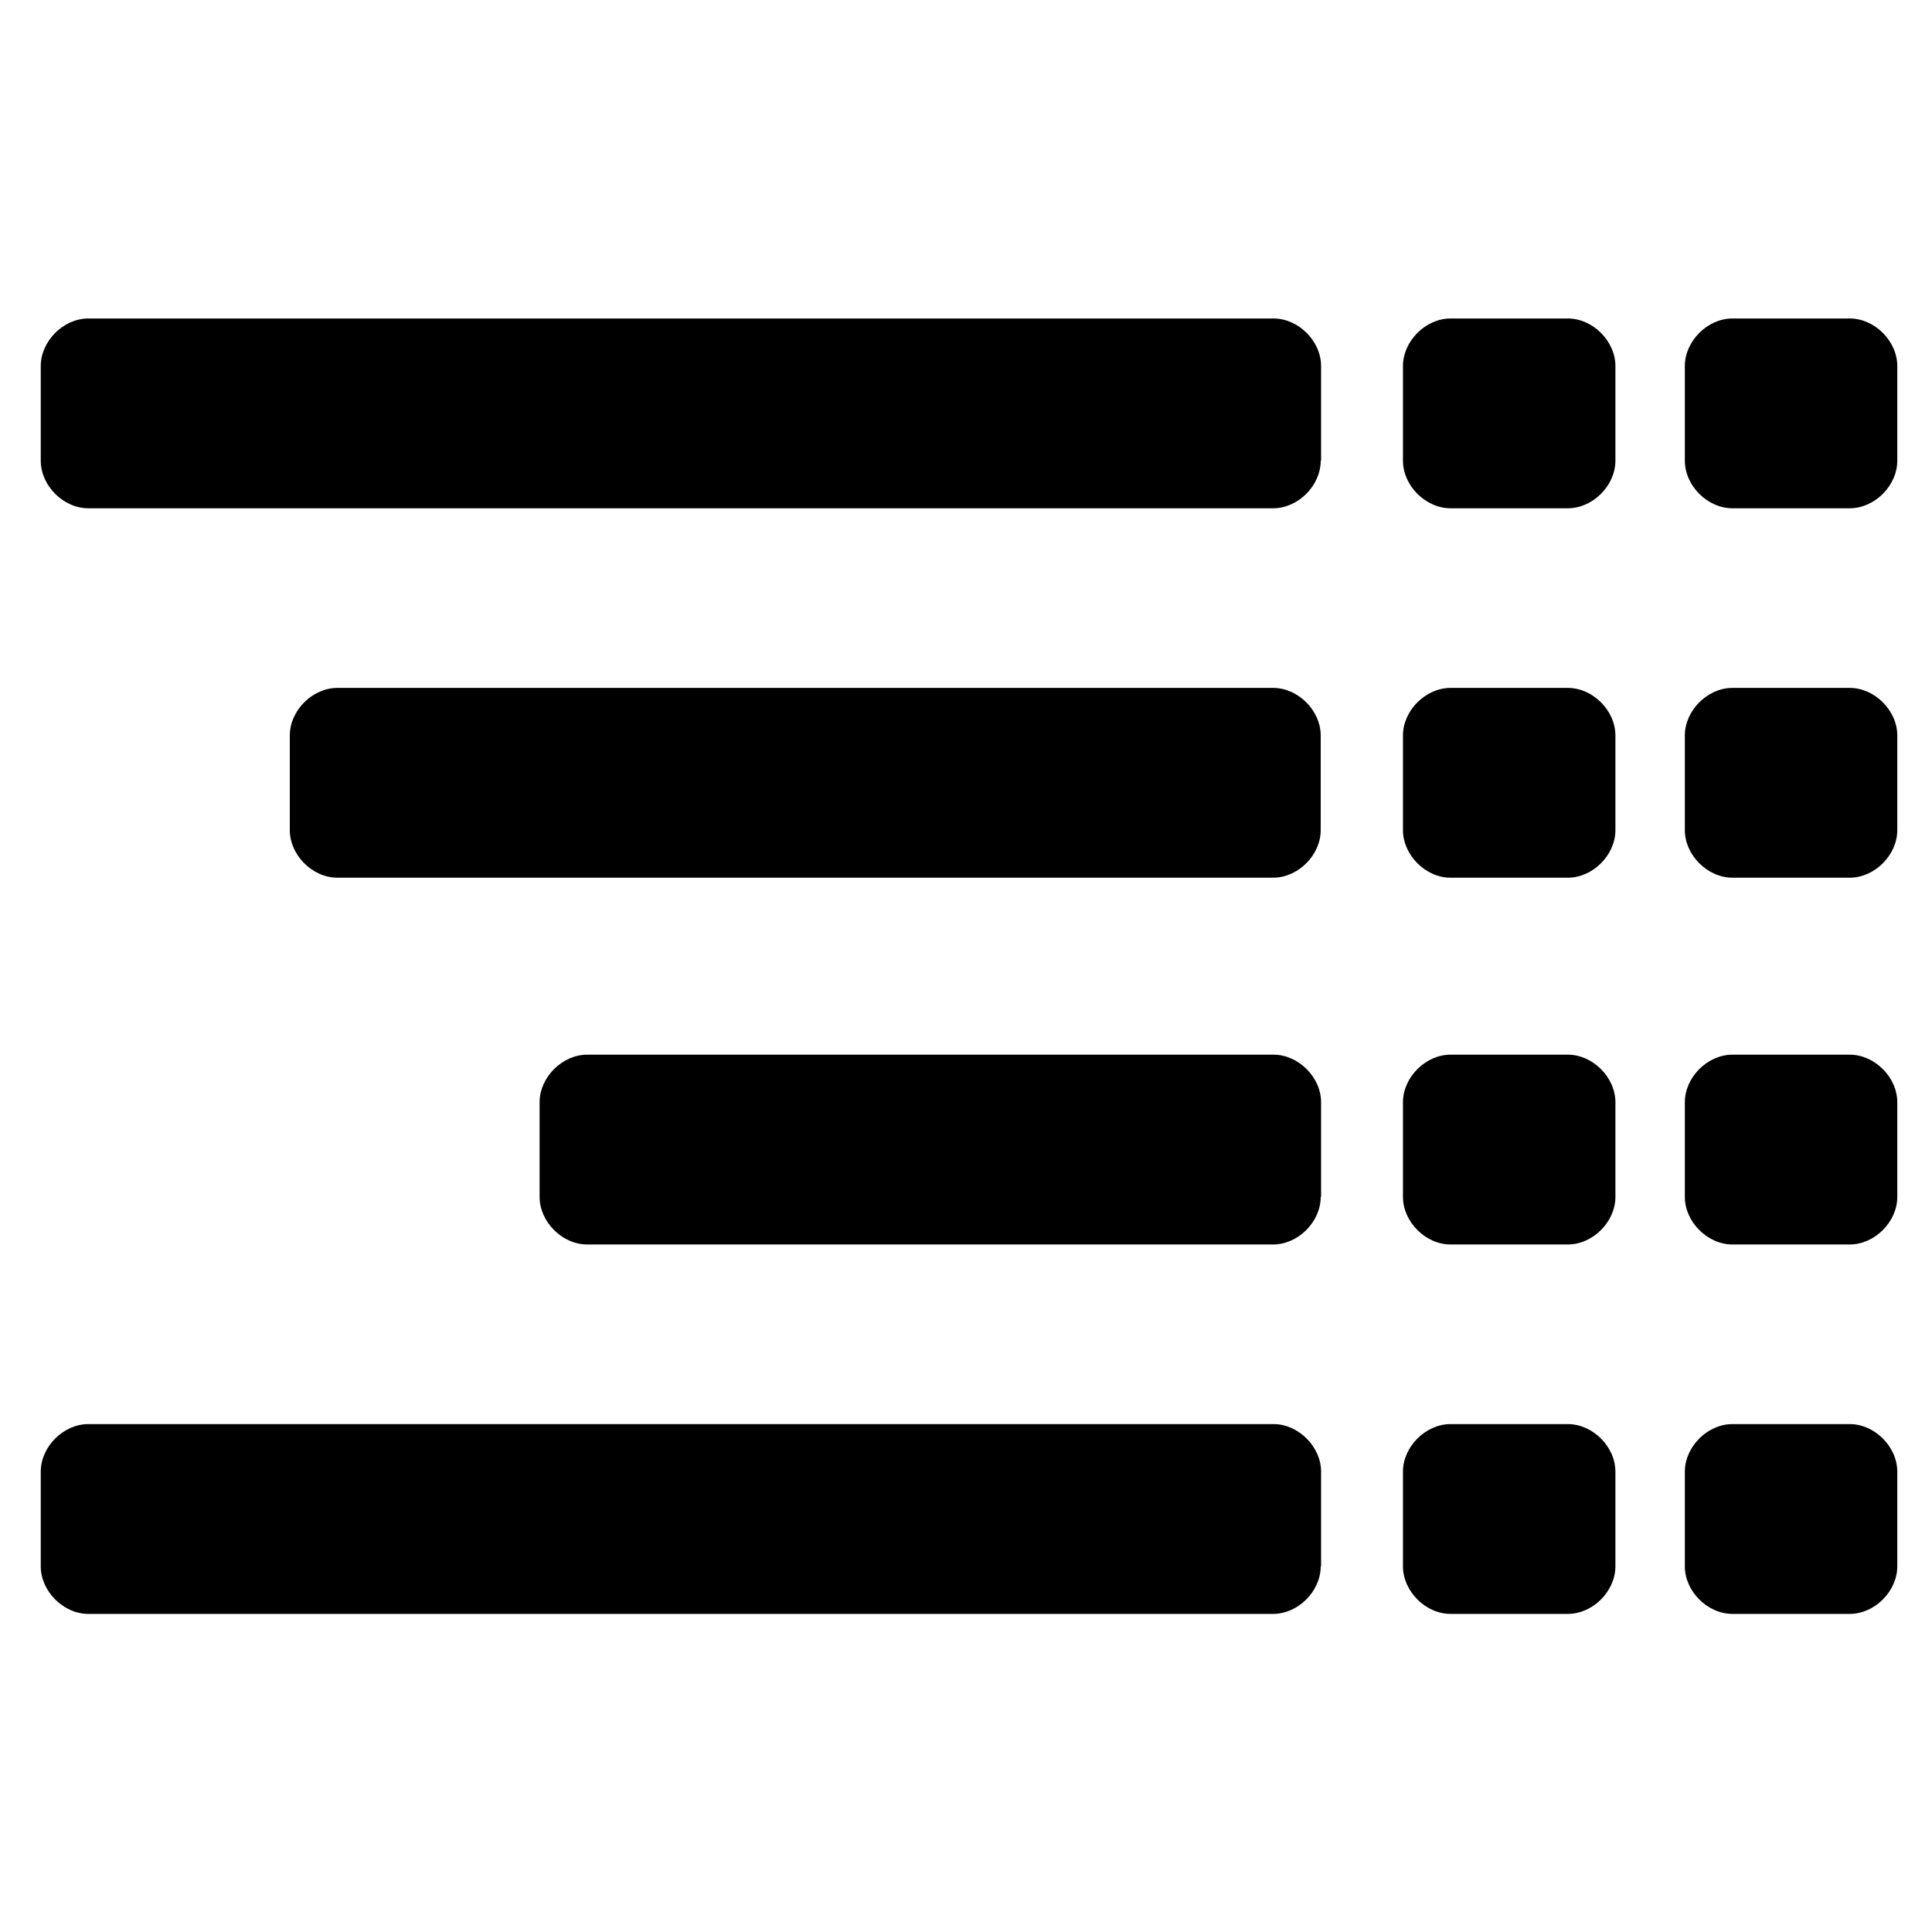
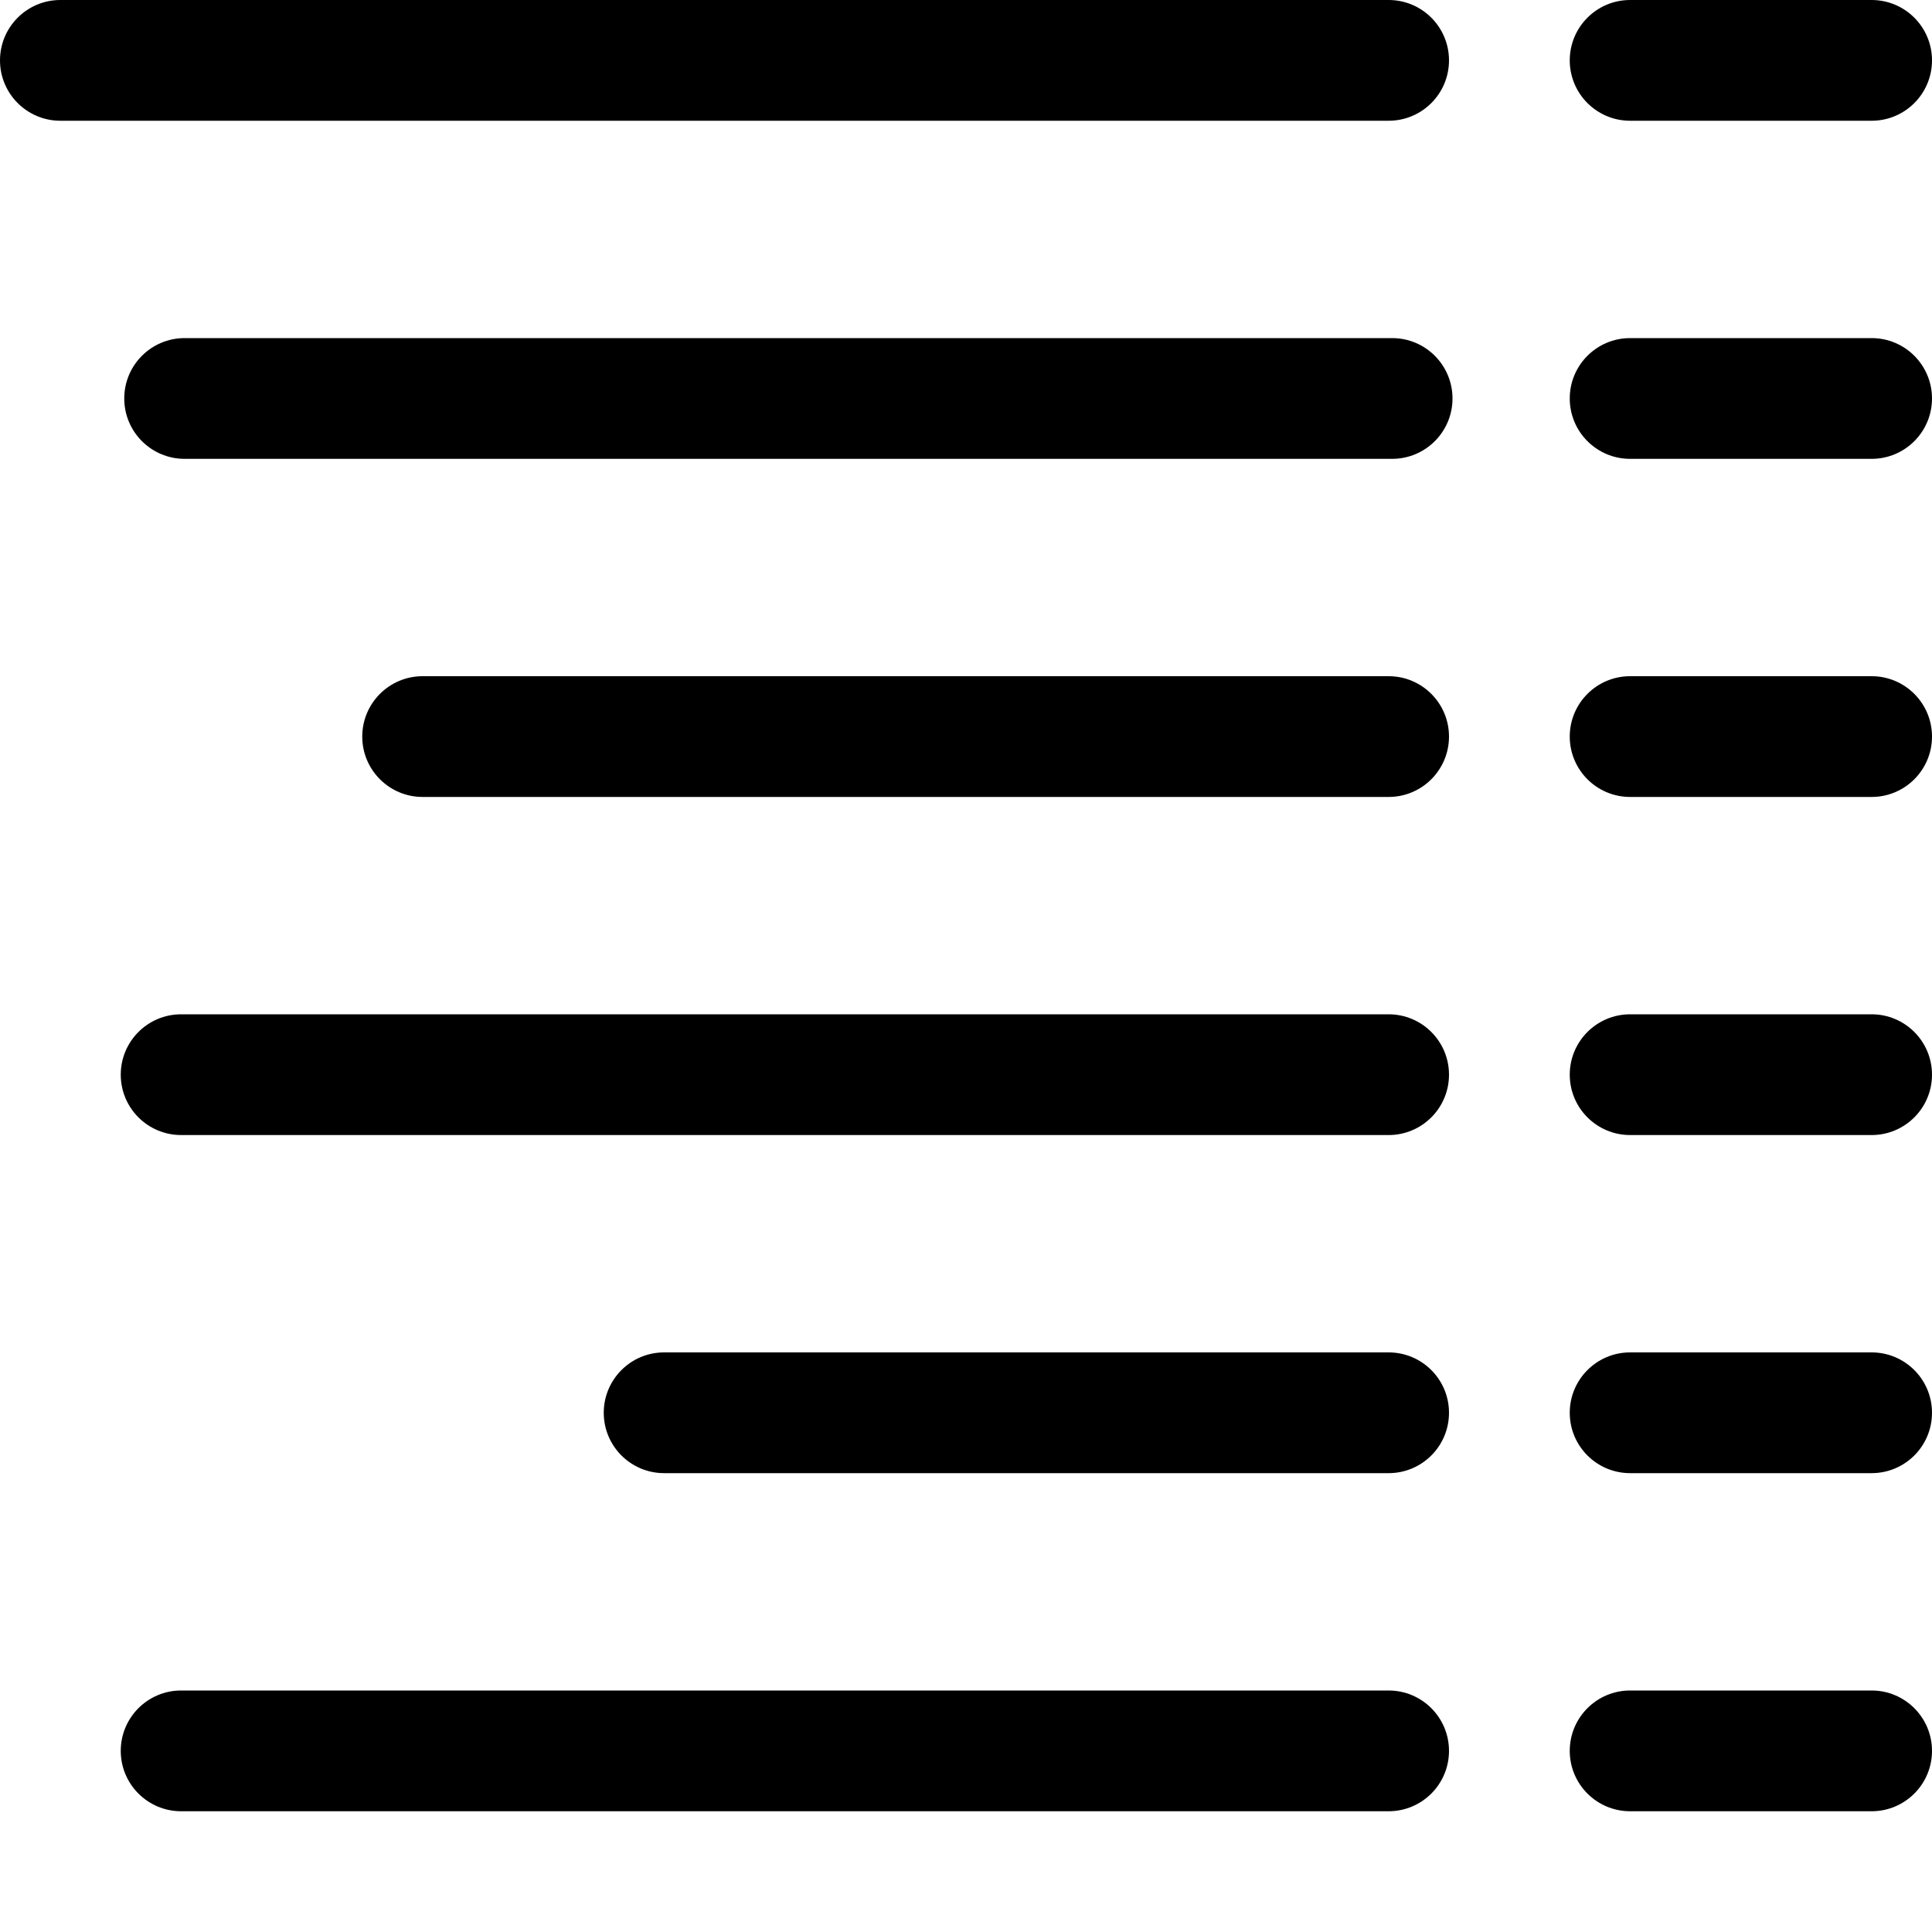
- <svg xmlns="http://www.w3.org/2000/svg" version="1.1" id="Layer_1" x="0px" y="0px" viewBox="-49 141 512 512" style="enable-background:new -49 141 512 512;" xml:space="preserve">
-   <g>
-     <path d="M301,263.1c0,6.6-6,12.6-12.6,12.6H-25.6c-6.6,0-12.6-6-12.6-12.6V238c0-6.6,6-12.6,12.6-12.6h314.1   c6.6,0,12.6,6,12.6,12.6V263.1z" />
-     <path d="M379.1,263.1c0,6.6-6,12.6-12.6,12.6h-31.1c-6.6,0-12.6-6-12.6-12.6V238c0-6.6,6-12.6,12.6-12.6h31.1   c6.6,0,12.6,6,12.6,12.6V263.1z" />
-     <path d="M453.8,263.1c0,6.6-6,12.6-12.6,12.6h-31.1c-6.6,0-12.6-6-12.6-12.6V238c0-6.6,6-12.6,12.6-12.6h31.1   c6.6,0,12.6,6,12.6,12.6V263.1z" />
-   </g>
-   <g>
-     <path d="M301,361c0,6.6-6,12.6-12.6,12.6h-248c-6.6,0-12.6-6-12.6-12.6v-25.1c0-6.6,6-12.6,12.6-12.6h248c6.6,0,12.6,6,12.6,12.6   V361z" />
-     <path d="M379.1,361c0,6.6-6,12.6-12.6,12.6h-31.1c-6.6,0-12.6-6-12.6-12.6v-25.1c0-6.6,6-12.6,12.6-12.6h31.1   c6.6,0,12.6,6,12.6,12.6V361z" />
-     <path d="M453.8,361c0,6.6-6,12.6-12.6,12.6h-31.1c-6.6,0-12.6-6-12.6-12.6v-25.1c0-6.6,6-12.6,12.6-12.6h31.1   c6.6,0,12.6,6,12.6,12.6V361z" />
-   </g>
-   <g>
-     <path d="M301,458.2c0,6.6-6,12.6-12.6,12.6H106.6c-6.6,0-12.6-6-12.6-12.6v-25.1c0-6.6,6-12.6,12.6-12.6h181.9   c6.6,0,12.6,6,12.6,12.6V458.2z" />
-     <path d="M379.1,458.2c0,6.6-6,12.6-12.6,12.6h-31.1c-6.6,0-12.6-6-12.6-12.6v-25.1c0-6.6,6-12.6,12.6-12.6h31.1   c6.6,0,12.6,6,12.6,12.6V458.2z" />
-     <path d="M453.8,458.2c0,6.6-6,12.6-12.6,12.6h-31.1c-6.6,0-12.6-6-12.6-12.6v-25.1c0-6.6,6-12.6,12.6-12.6h31.1   c6.6,0,12.6,6,12.6,12.6V458.2z" />
-   </g>
-   <g>
-     <path d="M301,556.1c0,6.6-6,12.6-12.6,12.6H-25.6c-6.6,0-12.6-6-12.6-12.6V531c0-6.6,6-12.6,12.6-12.6h314.1   c6.6,0,12.6,6,12.6,12.6V556.1z" />
-     <path d="M379.1,556.1c0,6.6-6,12.6-12.6,12.6h-31.1c-6.6,0-12.6-6-12.6-12.6V531c0-6.6,6-12.6,12.6-12.6h31.1   c6.6,0,12.6,6,12.6,12.6V556.1z" />
-     <path d="M453.8,556.1c0,6.6-6,12.6-12.6,12.6h-31.1c-6.6,0-12.6-6-12.6-12.6V531c0-6.6,6-12.6,12.6-12.6h31.1   c6.6,0,12.6,6,12.6,12.6V556.1z" />
-   </g>
+ <svg xmlns="http://www.w3.org/2000/svg" class="bi bi-list-columns-reverse" fill="currentColor" version="1.1" viewBox="0 0 16 16">
+   <path d="m12 0.5a0.5 0.5 0 0 0-0.5-0.5h-11a0.5 0.5 0 0 0 0 1h11a0.5 0.5 0 0 0 0.5-0.5" />
+   <path d="m16 14.5a0.5 0.5 0 0 0-0.5-0.5h-2a0.5 0.5 0 0 0 0 1h2a0.5 0.5 0 0 0 0.5-0.5" />
+   <path d="m12 11.7a0.5 0.5 0 0 0-0.5-0.5h-6a0.5 0.5 0 0 0 0 1h6a0.5 0.5 0 0 0 0.5-0.5" />
+   <path d="m16 11.7a0.5 0.5 0 0 0-0.5-0.5h-2a0.5 0.5 0 0 0 0 1h2a0.5 0.5 0 0 0 0.5-0.5" />
+   <path d="m12 8.9a0.5 0.5 0 0 0-0.5-0.5h-10a0.5 0.5 0 0 0 0 1h10a0.5 0.5 0 0 0 0.5-0.5" />
+   <path d="m12.029 3.3a0.5 0.5 0 0 0-0.5-0.5h-10a0.5 0.5 0 0 0 0 1h10a0.5 0.5 0 0 0 0.5-0.5" />
+   <path d="m16 8.9a0.5 0.5 0 0 0-0.5-0.5h-2a0.5 0.5 0 0 0 0 1h2a0.5 0.5 0 0 0 0.5-0.5" />
+   <path d="m12 6.1a0.5 0.5 0 0 0-0.5-0.5h-8a0.5 0.5 0 0 0 0 1h8a0.5 0.5 0 0 0 0.5-0.5" />
+   <path d="m16 6.1a0.5 0.5 0 0 0-0.5-0.5h-2a0.5 0.5 0 0 0 0 1h2a0.5 0.5 0 0 0 0.5-0.5" />
+   <path d="m16 3.3a0.5 0.5 0 0 0-0.5-0.5h-2a0.5 0.5 0 0 0 0 1h2a0.5 0.5 0 0 0 0.5-0.5" />
+   <path d="m12 14.5a0.5 0.5 0 0 0-0.5-0.5h-10a0.5 0.5 0 0 0 0 1h10a0.5 0.5 0 0 0 0.5-0.5" />
+   <path d="m16 0.5a0.5 0.5 0 0 0-0.5-0.5h-2a0.5 0.5 0 0 0 0 1h2a0.5 0.5 0 0 0 0.5-0.5" />
</svg>
